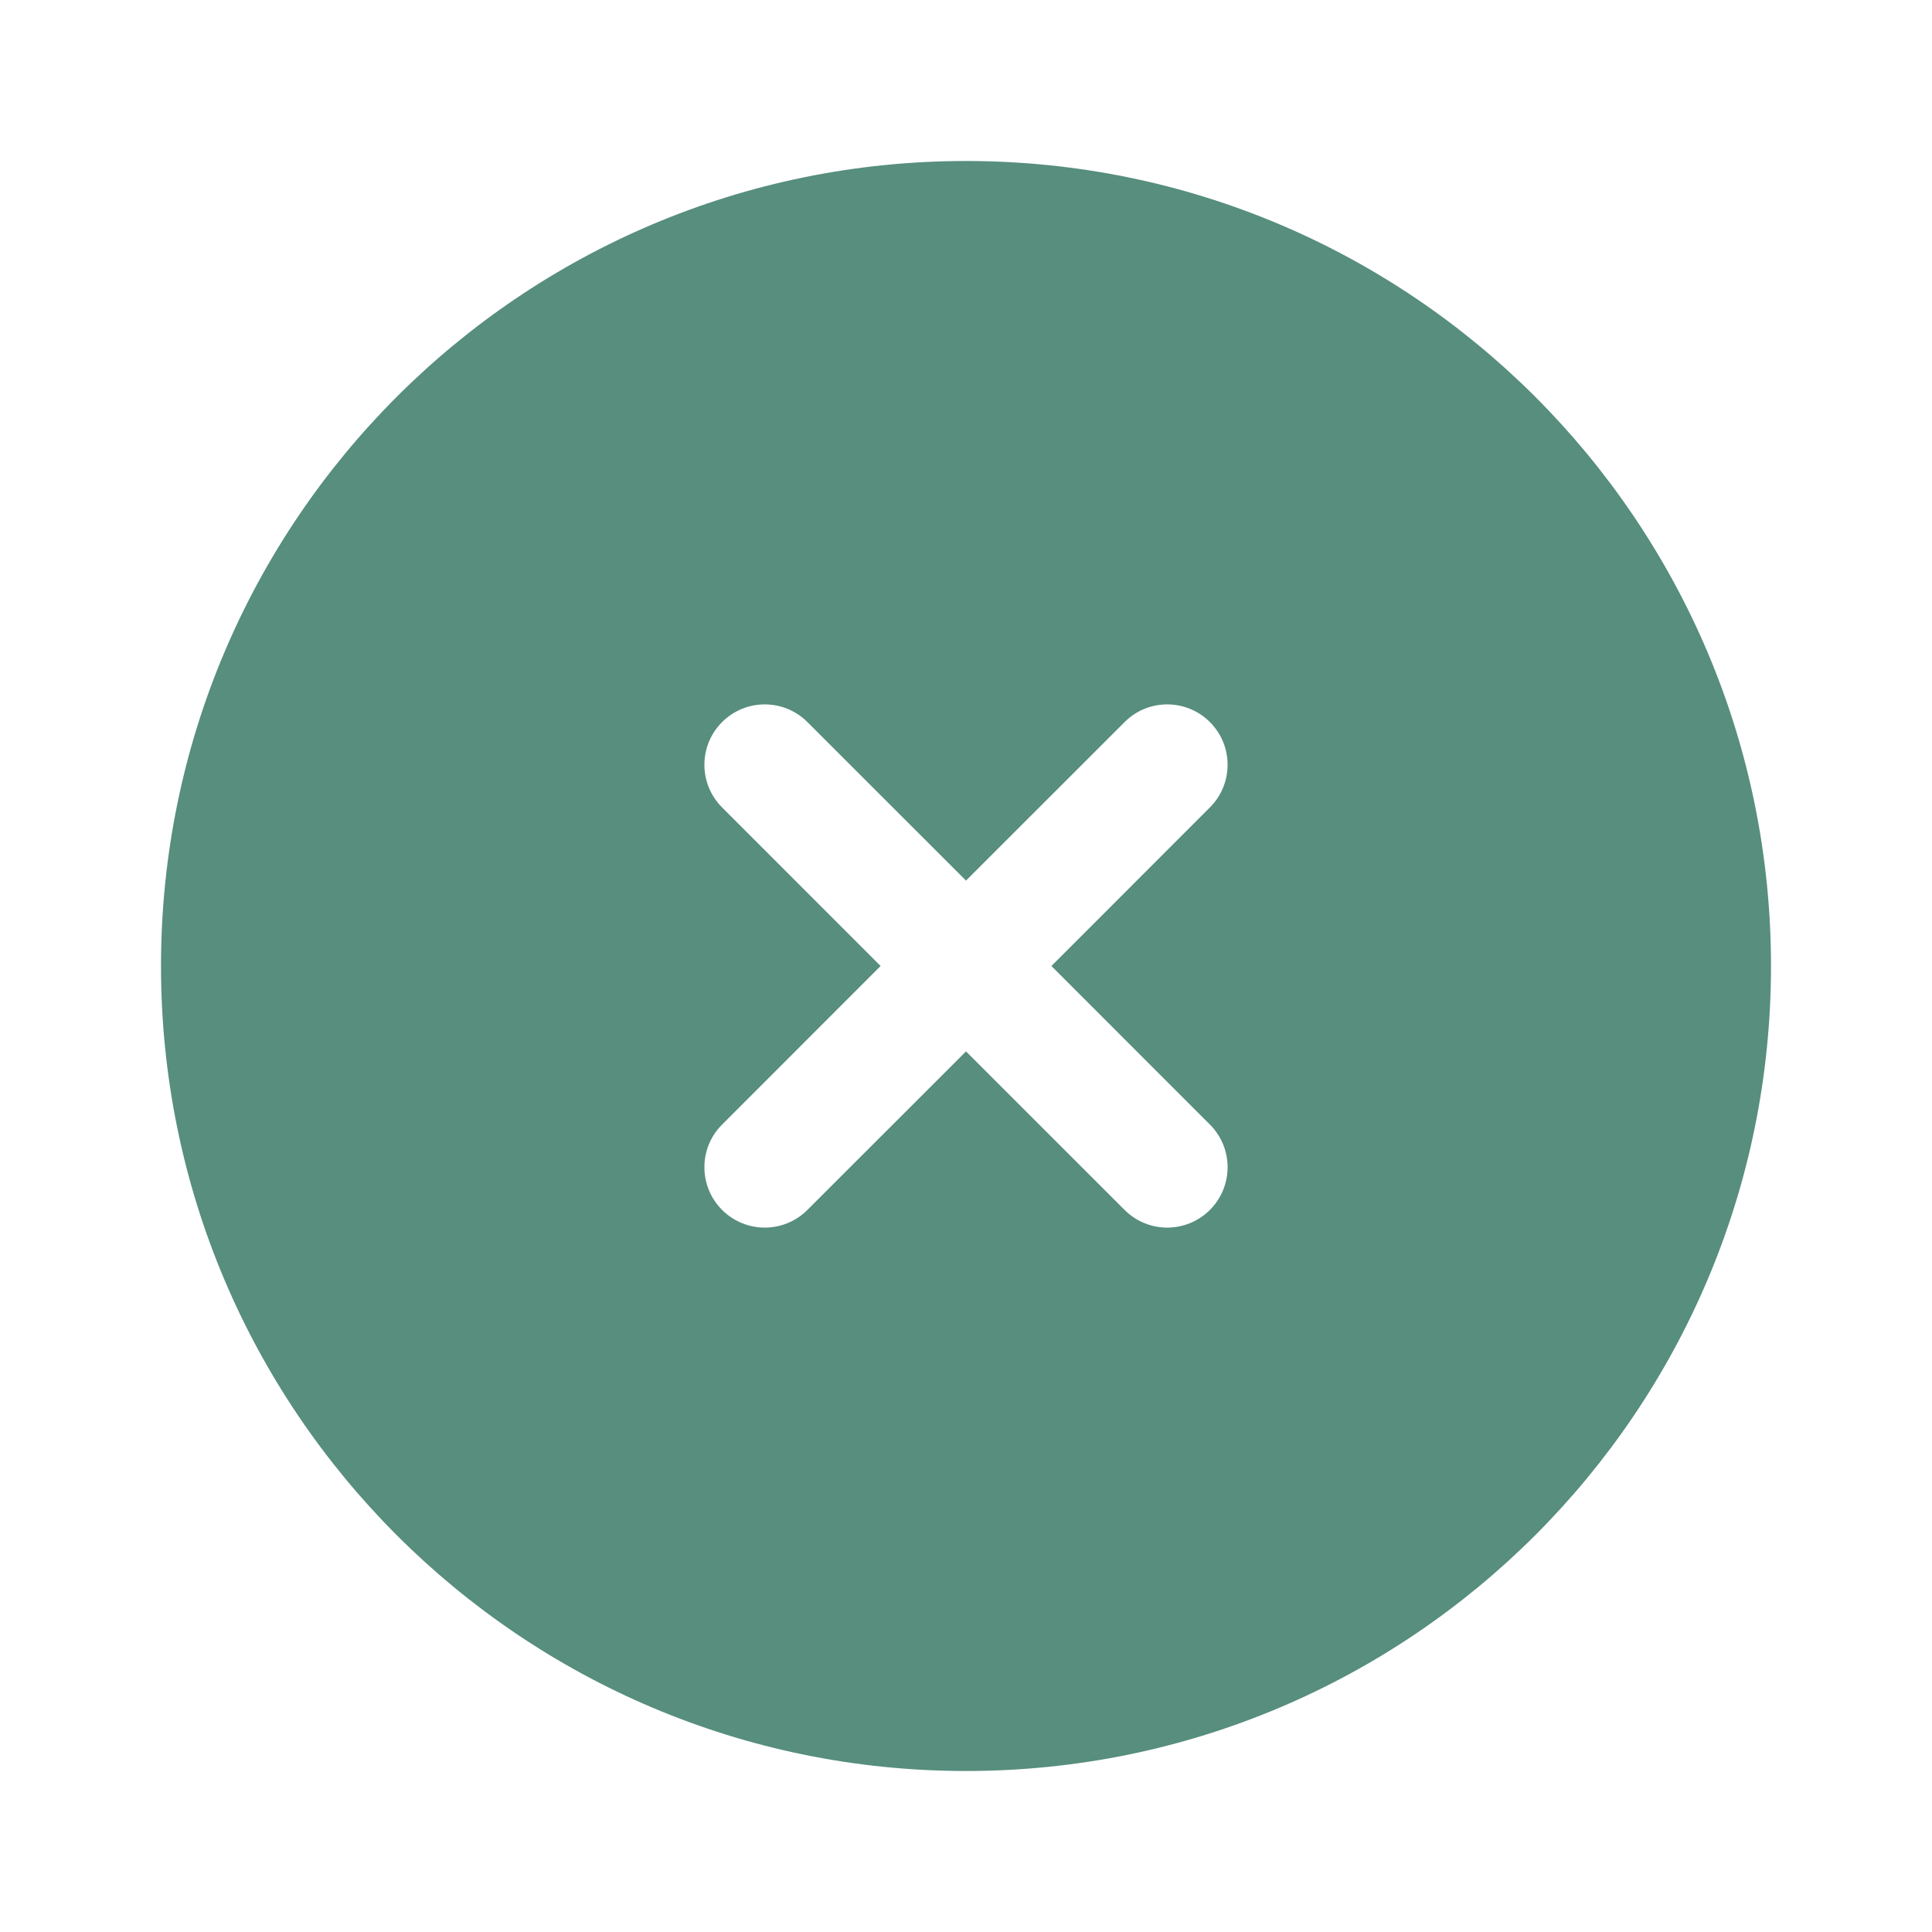
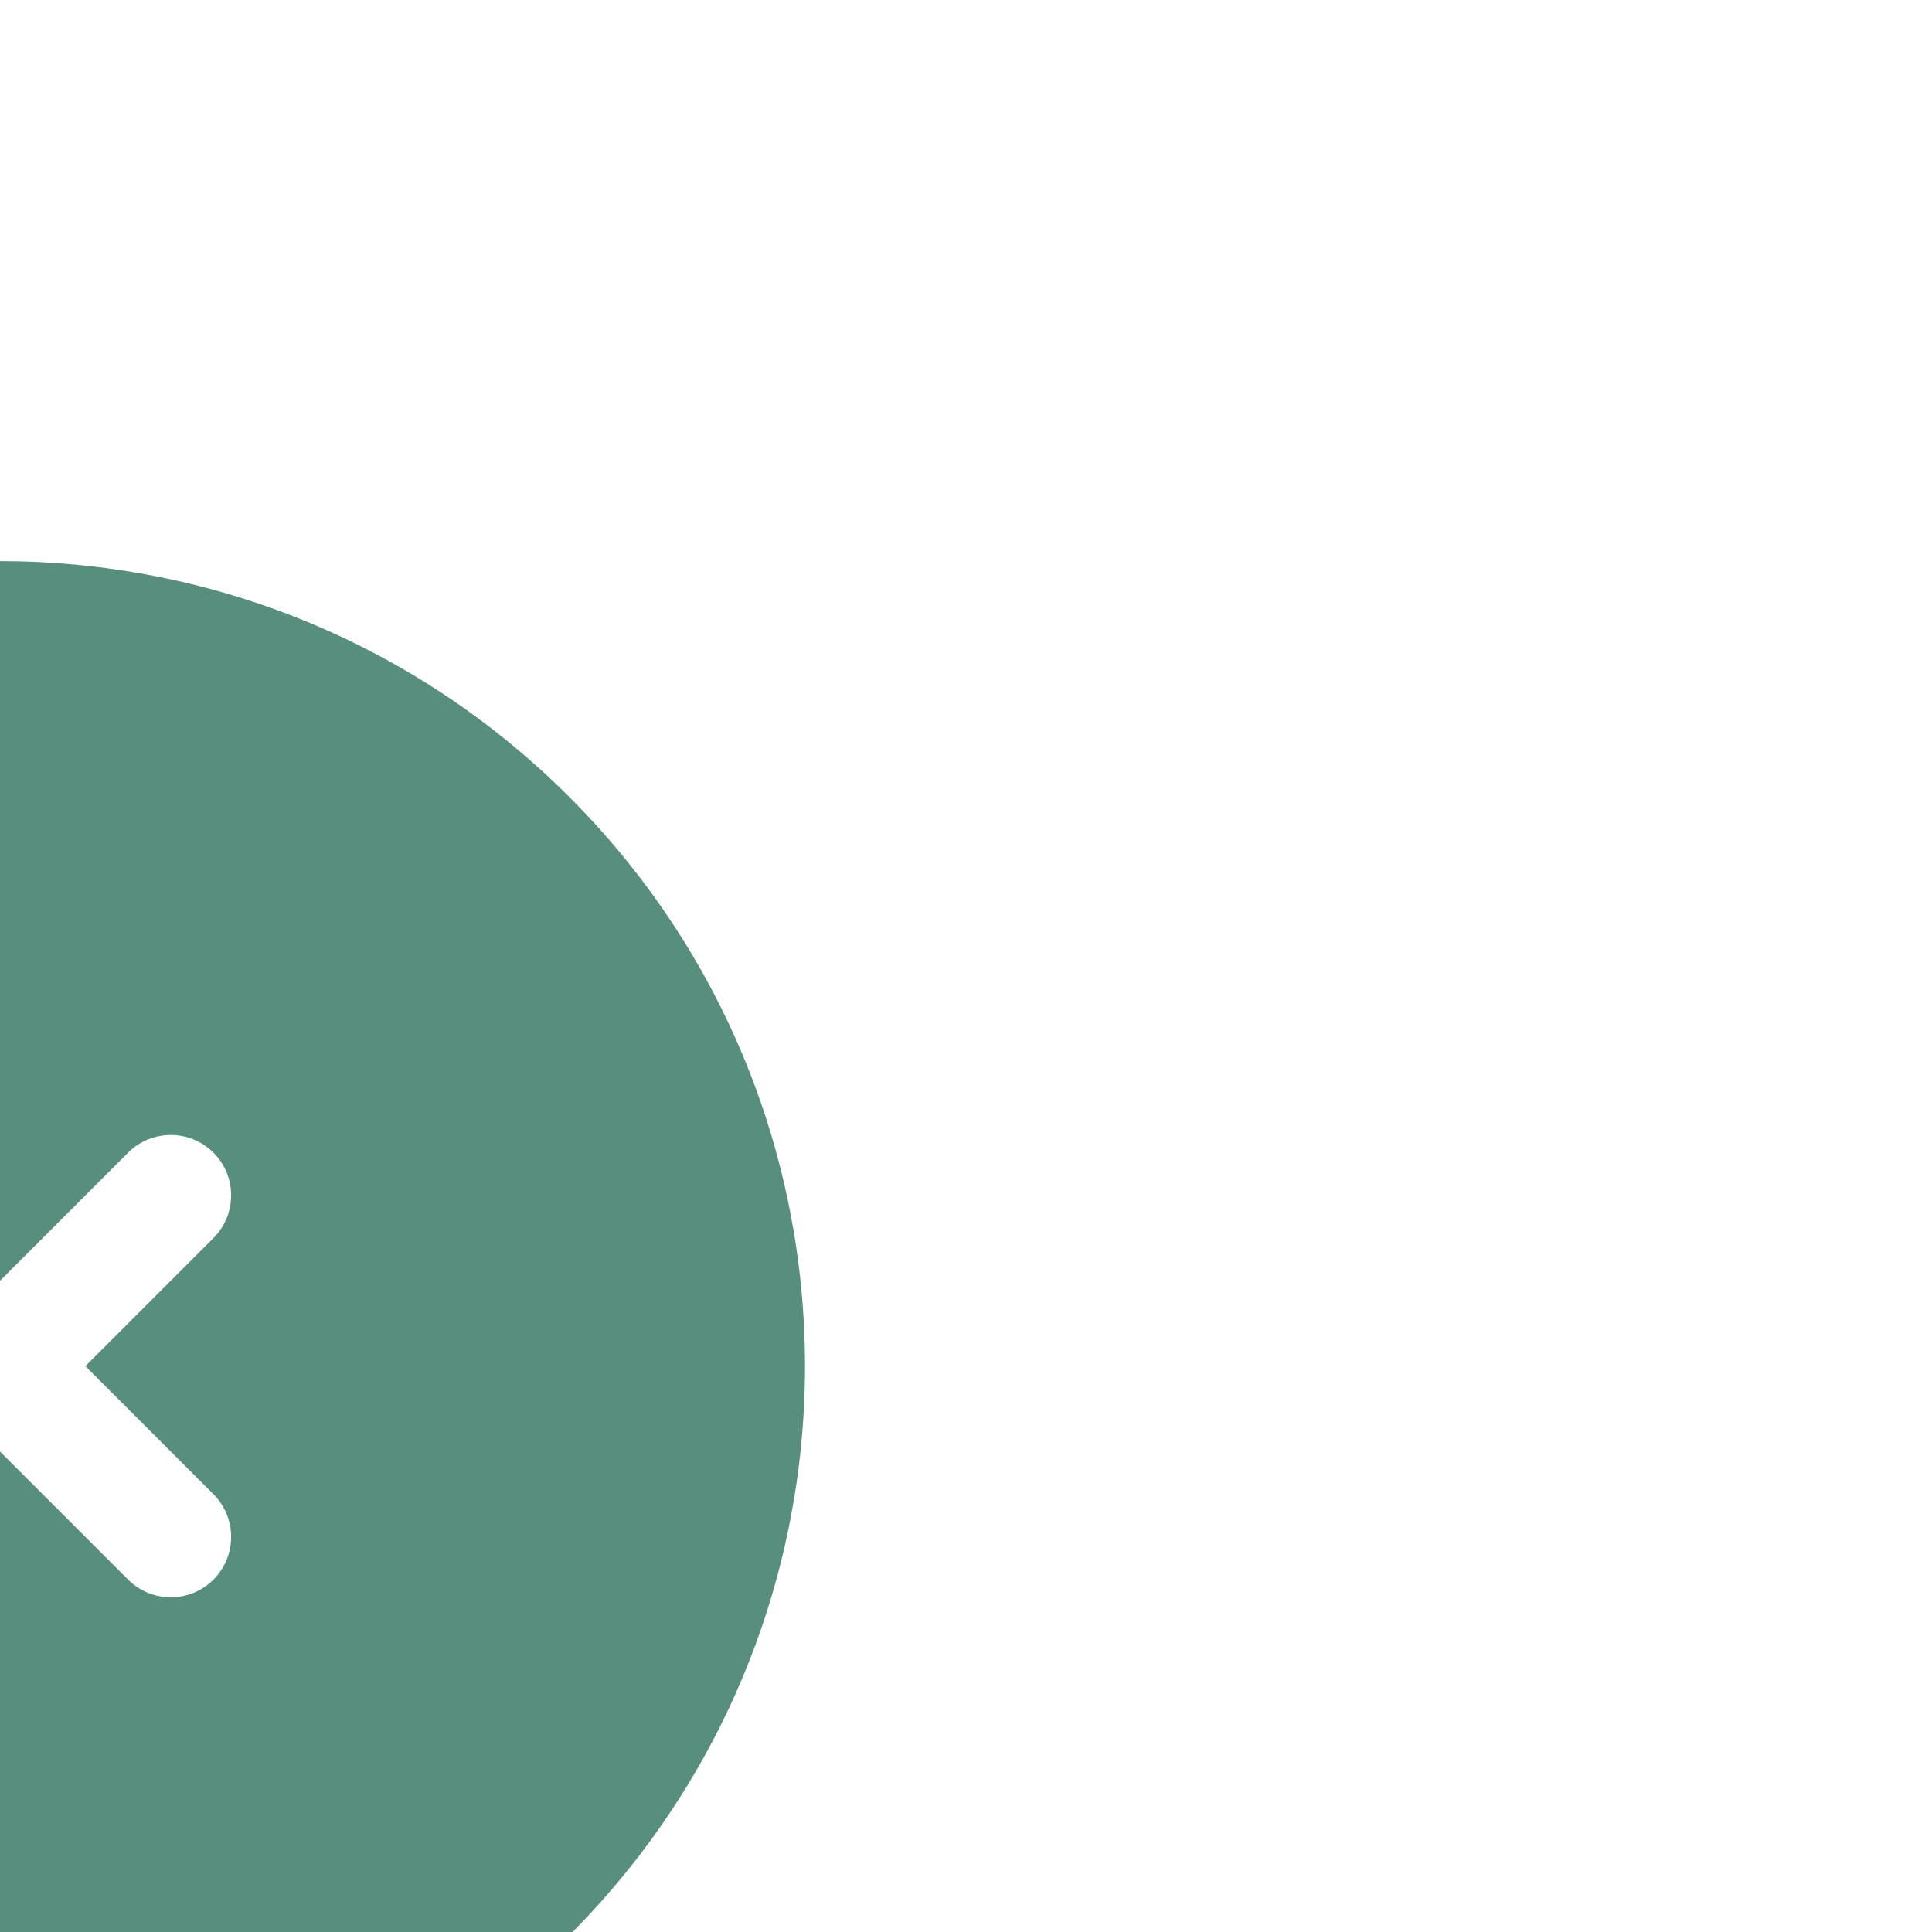
- <svg xmlns="http://www.w3.org/2000/svg" width="800px" height="800px" viewBox="0 0 24 24" fill="none">
+ <svg xmlns="http://www.w3.org/2000/svg" width="64px" height="64px" viewBox="0 0 24 24" fill="none" transform="rotate(45)" stroke="#">
  <g id="SVGRepo_bgCarrier" stroke-width="0" />
  <g id="SVGRepo_tracerCarrier" stroke-linecap="round" stroke-linejoin="round" />
  <g id="SVGRepo_iconCarrier">
-     <path fill-rule="evenodd" clip-rule="evenodd" d="M22 12C22 17.523 17.523 22 12 22C6.477 22 2 17.523 2 12C2 6.477 6.477 2 12 2C17.523 2 22 6.477 22 12ZM8.97 8.97C9.263 8.677 9.737 8.677 10.03 8.97L12 10.939L13.97 8.97C14.262 8.677 14.737 8.677 15.03 8.97C15.323 9.263 15.323 9.737 15.03 10.03L13.061 12L15.03 13.97C15.323 14.262 15.323 14.737 15.03 15.03C14.737 15.323 14.262 15.323 13.97 15.03L12 13.061L10.03 15.03C9.737 15.323 9.263 15.323 8.97 15.03C8.677 14.737 8.677 14.262 8.97 13.97L10.939 12L8.97 10.03C8.677 9.737 8.677 9.263 8.97 8.97Z" fill="#578e7e" />
+     <path fill-rule="evenodd" clip-rule="evenodd" d="M12 22C17.523 22 22 17.523 22 12C22 6.477 17.523 2 12 2C6.477 2 2 6.477 2 12C2 17.523 6.477 22 12 22ZM12.75 9C12.75 8.586 12.414 8.25 12 8.25C11.586 8.25 11.25 8.586 11.25 9L11.25 11.25H9C8.586 11.25 8.25 11.586 8.25 12C8.25 12.414 8.586 12.75 9 12.75H11.25V15C11.25 15.414 11.586 15.75 12 15.75C12.414 15.75 12.75 15.414 12.75 15L12.75 12.75H15C15.414 12.75 15.75 12.414 15.75 12C15.75 11.586 15.414 11.25 15 11.25H12.75V9Z" fill="#578e7e" />
  </g>
</svg>
